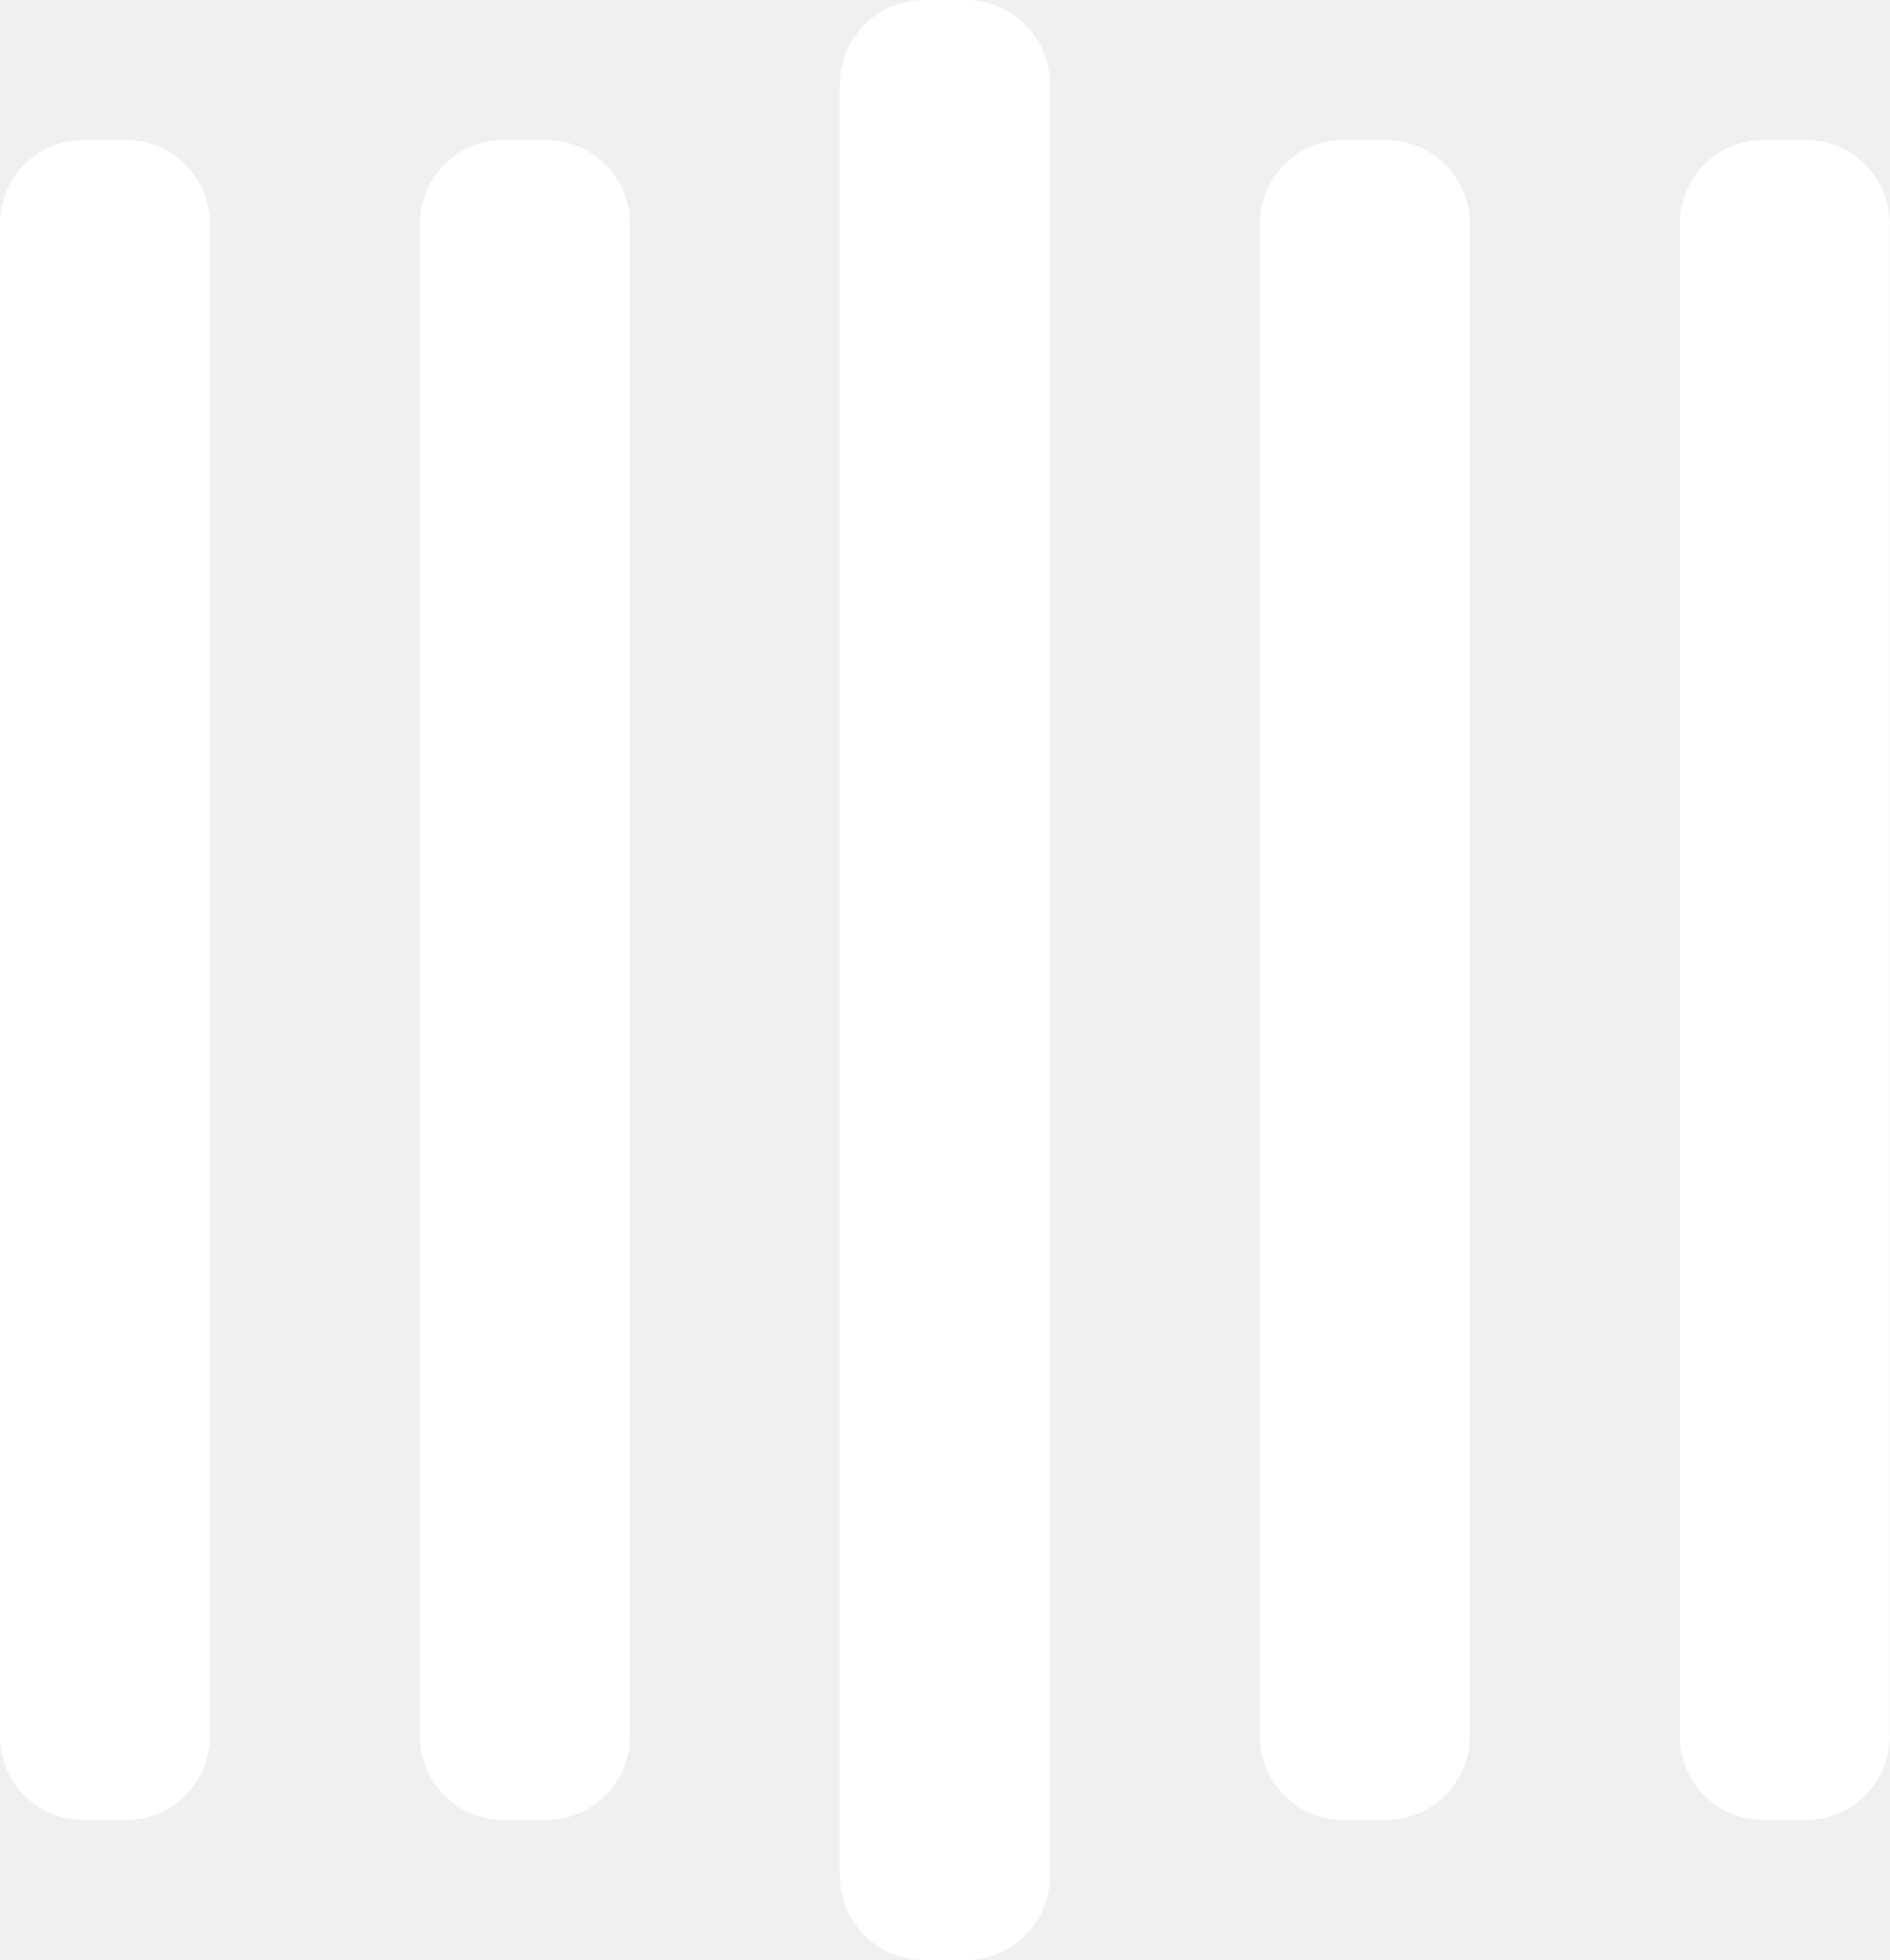
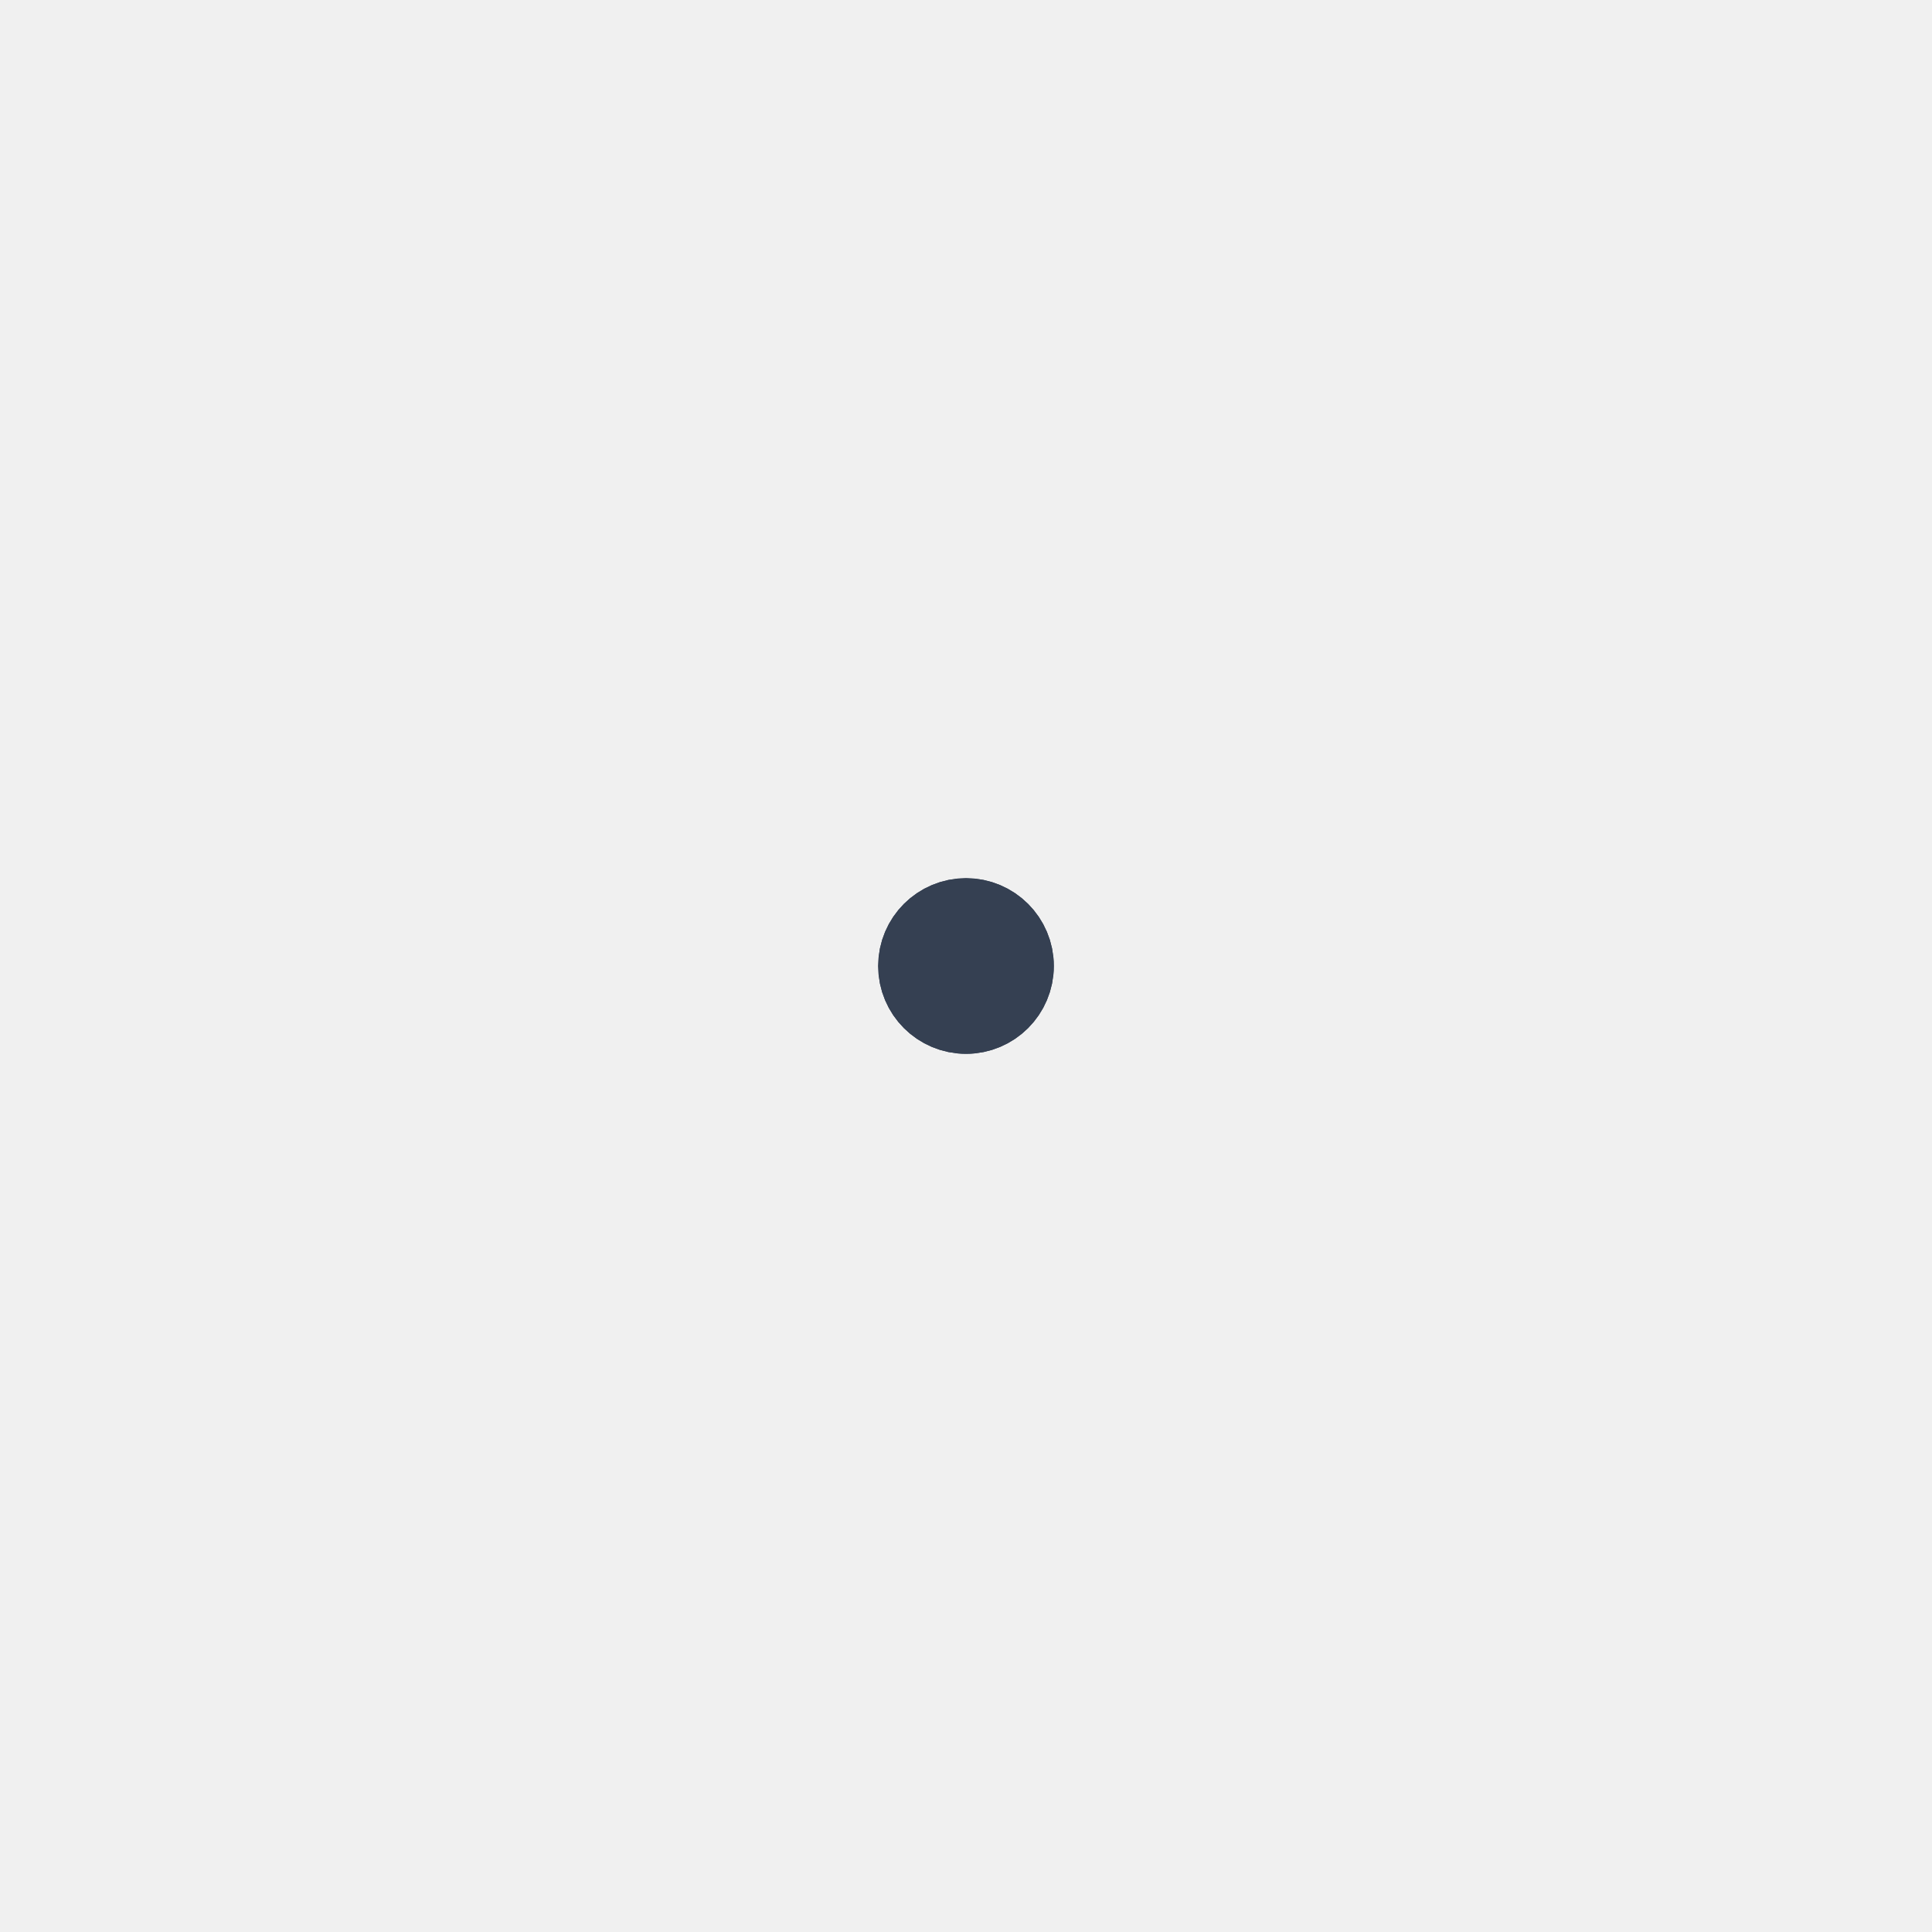
- <svg xmlns="http://www.w3.org/2000/svg" width="135" height="140" viewBox="0 0 135 140" fill="#fff">
-   <rect y="10" width="15" height="120" rx="6">
-     <animate attributeName="height" begin="0.5s" dur="1s" values="120;110;100;90;80;70;60;50;40;140;120" calcMode="linear" repeatCount="indefinite" />
-     <animate attributeName="y" begin="0.5s" dur="1s" values="10;15;20;25;30;35;40;45;50;0;10" calcMode="linear" repeatCount="indefinite" />
-   </rect>
-   <rect x="30" y="10" width="15" height="120" rx="6">
-     <animate attributeName="height" begin="0.25s" dur="1s" values="120;110;100;90;80;70;60;50;40;140;120" calcMode="linear" repeatCount="indefinite" />
-     <animate attributeName="y" begin="0.25s" dur="1s" values="10;15;20;25;30;35;40;45;50;0;10" calcMode="linear" repeatCount="indefinite" />
-   </rect>
-   <rect x="60" width="15" height="140" rx="6">
-     <animate attributeName="height" begin="0s" dur="1s" values="120;110;100;90;80;70;60;50;40;140;120" calcMode="linear" repeatCount="indefinite" />
-     <animate attributeName="y" begin="0s" dur="1s" values="10;15;20;25;30;35;40;45;50;0;10" calcMode="linear" repeatCount="indefinite" />
-   </rect>
-   <rect x="90" y="10" width="15" height="120" rx="6">
-     <animate attributeName="height" begin="0.25s" dur="1s" values="120;110;100;90;80;70;60;50;40;140;120" calcMode="linear" repeatCount="indefinite" />
-     <animate attributeName="y" begin="0.25s" dur="1s" values="10;15;20;25;30;35;40;45;50;0;10" calcMode="linear" repeatCount="indefinite" />
-   </rect>
-   <rect x="120" y="10" width="15" height="120" rx="6">
-     <animate attributeName="height" begin="0.5s" dur="1s" values="120;110;100;90;80;70;60;50;40;140;120" calcMode="linear" repeatCount="indefinite" />
-     <animate attributeName="y" begin="0.5s" dur="1s" values="10;15;20;25;30;35;40;45;50;0;10" calcMode="linear" repeatCount="indefinite" />
-   </rect>
+ <svg xmlns="http://www.w3.org/2000/svg" width="44" height="44" viewBox="0 0 44 44" stroke="#354052">
+   <g fill="none" fill-rule="evenodd" stroke-width="2">
+     <circle cx="22" cy="22" r="1">
+       <animate attributeName="r" begin="0s" dur="1.8s" values="1; 20" calcMode="spline" keyTimes="0; 1" keySplines="0.165, 0.84, 0.44, 1" repeatCount="indefinite" />
+       <animate attributeName="stroke-opacity" begin="0s" dur="1.8s" values="1; 0" calcMode="spline" keyTimes="0; 1" keySplines="0.3, 0.61, 0.355, 1" repeatCount="indefinite" />
+     </circle>
+     <circle cx="22" cy="22" r="1">
+       <animate attributeName="r" begin="-0.9s" dur="1.8s" values="1; 20" calcMode="spline" keyTimes="0; 1" keySplines="0.165, 0.84, 0.44, 1" repeatCount="indefinite" />
+       <animate attributeName="stroke-opacity" begin="-0.9s" dur="1.8s" values="1; 0" calcMode="spline" keyTimes="0; 1" keySplines="0.3, 0.61, 0.355, 1" repeatCount="indefinite" />
+     </circle>
+   </g>
</svg>
